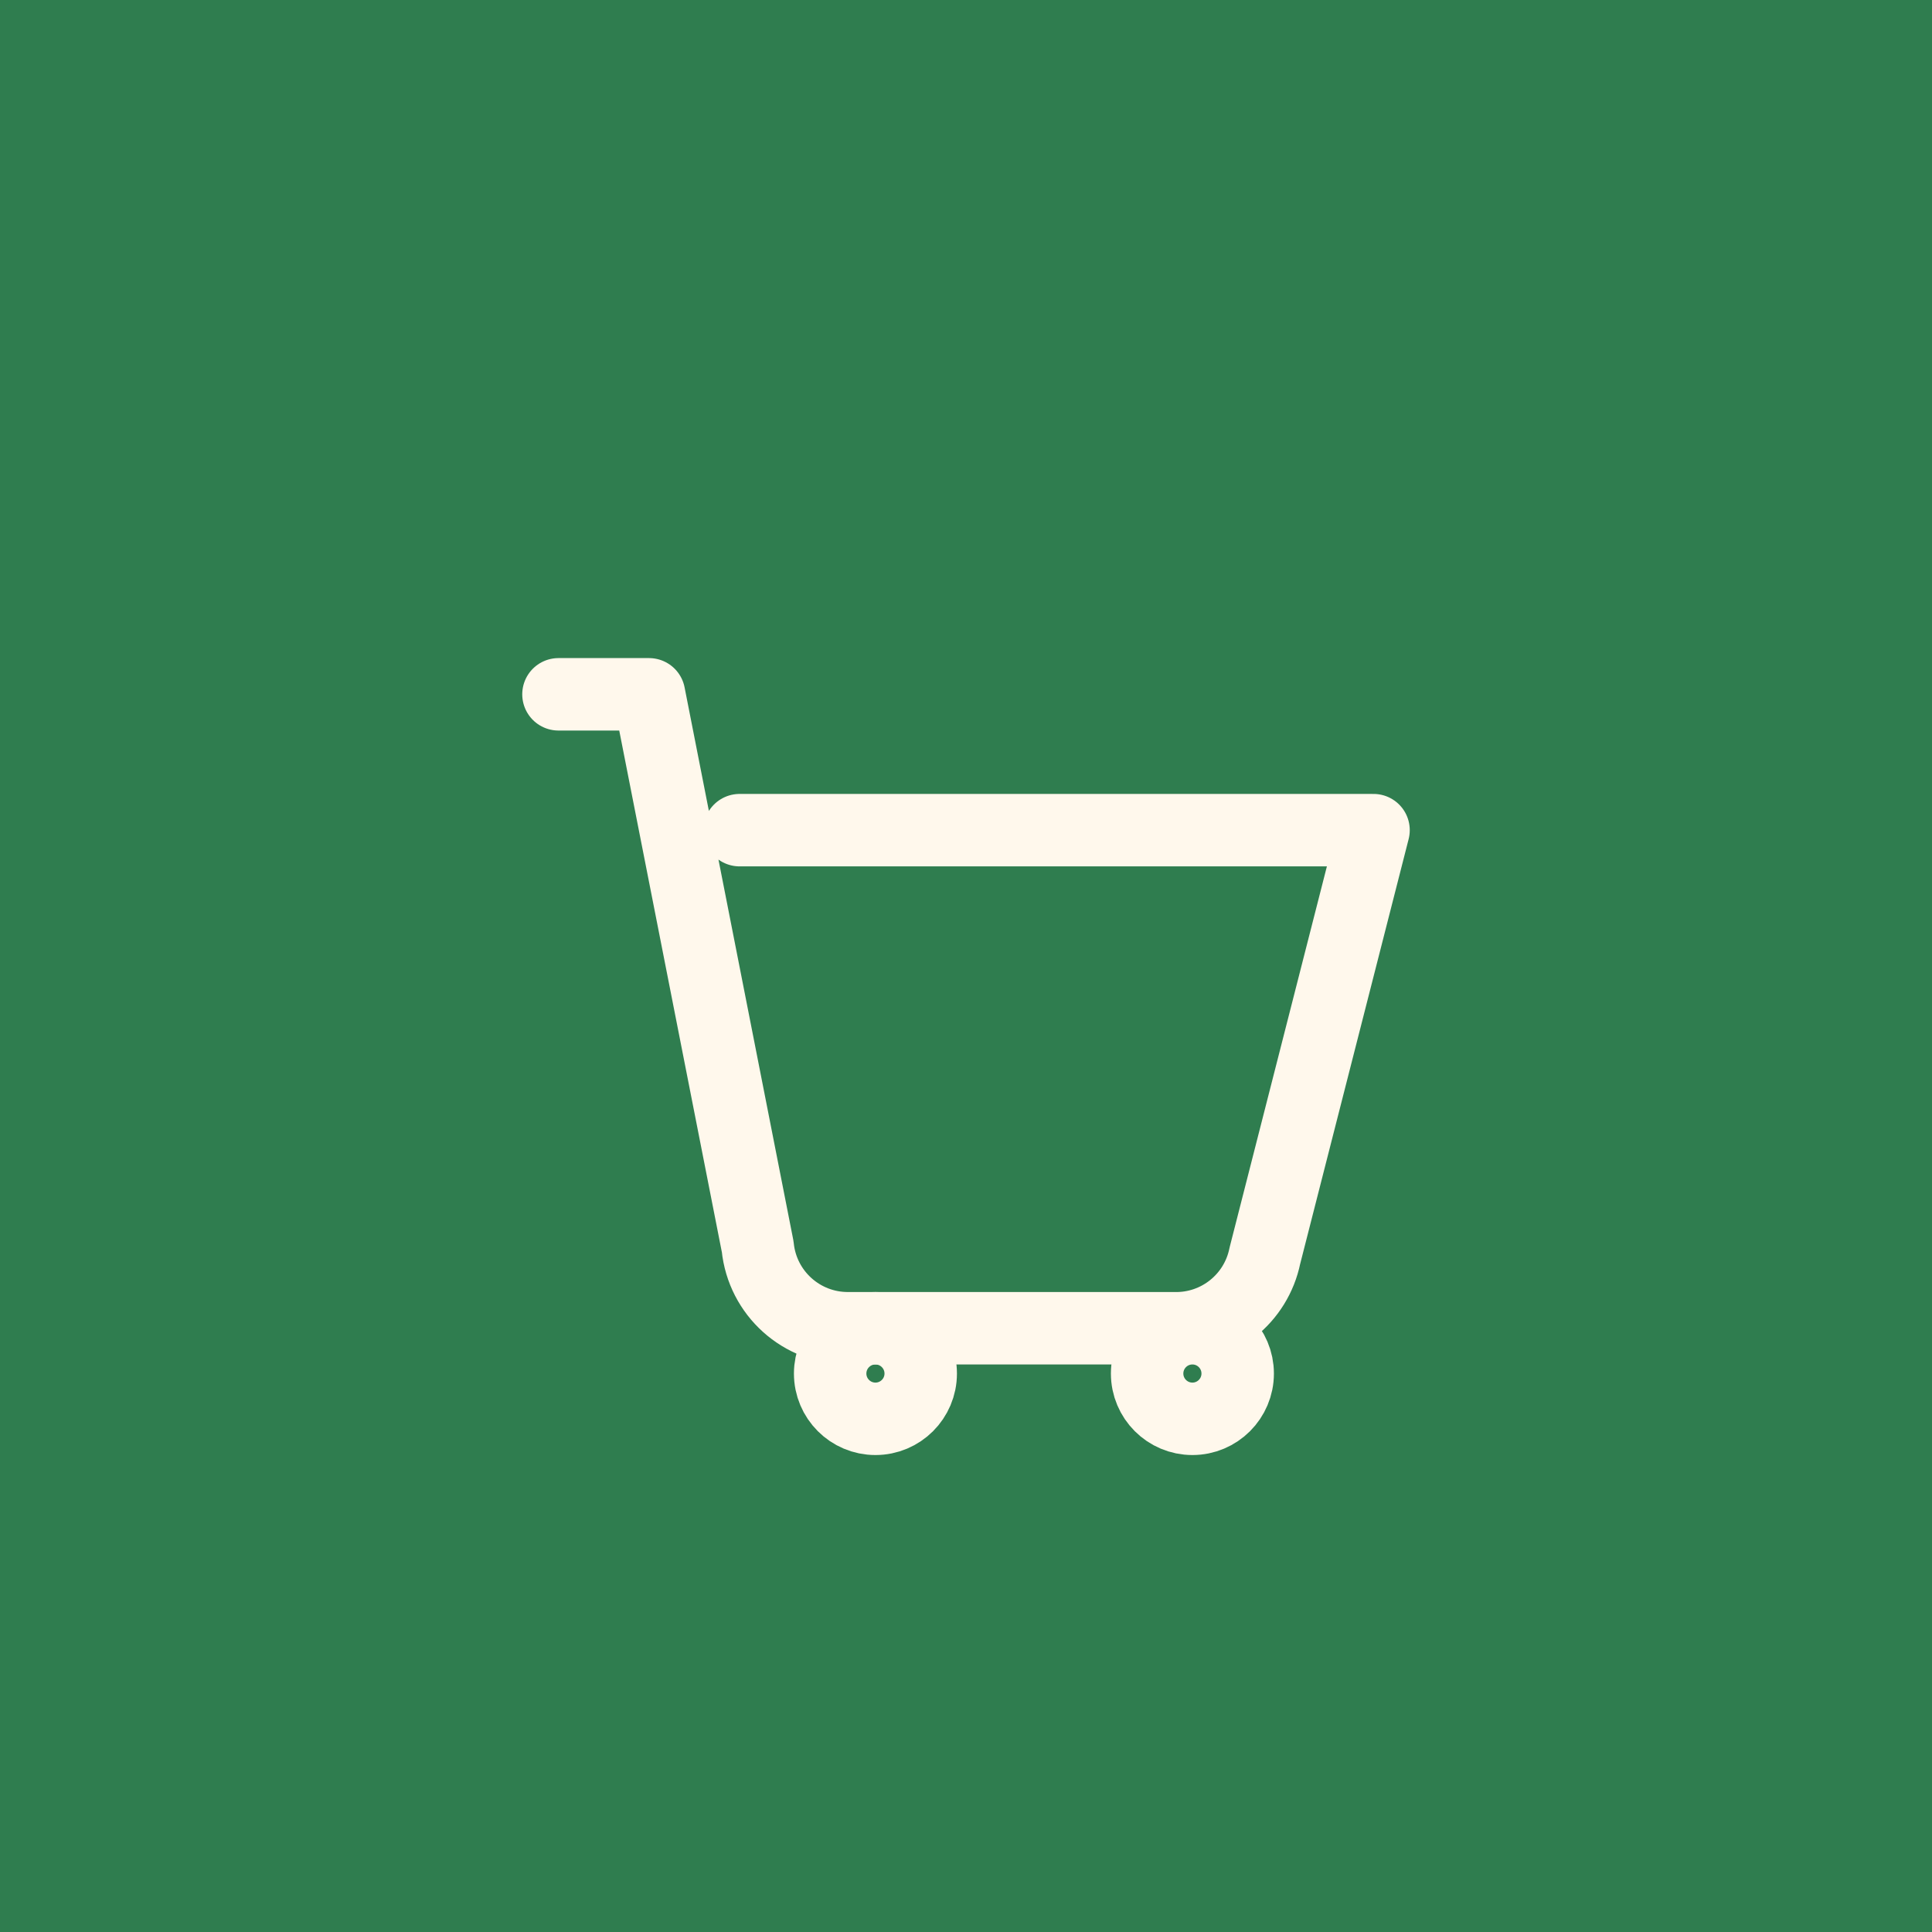
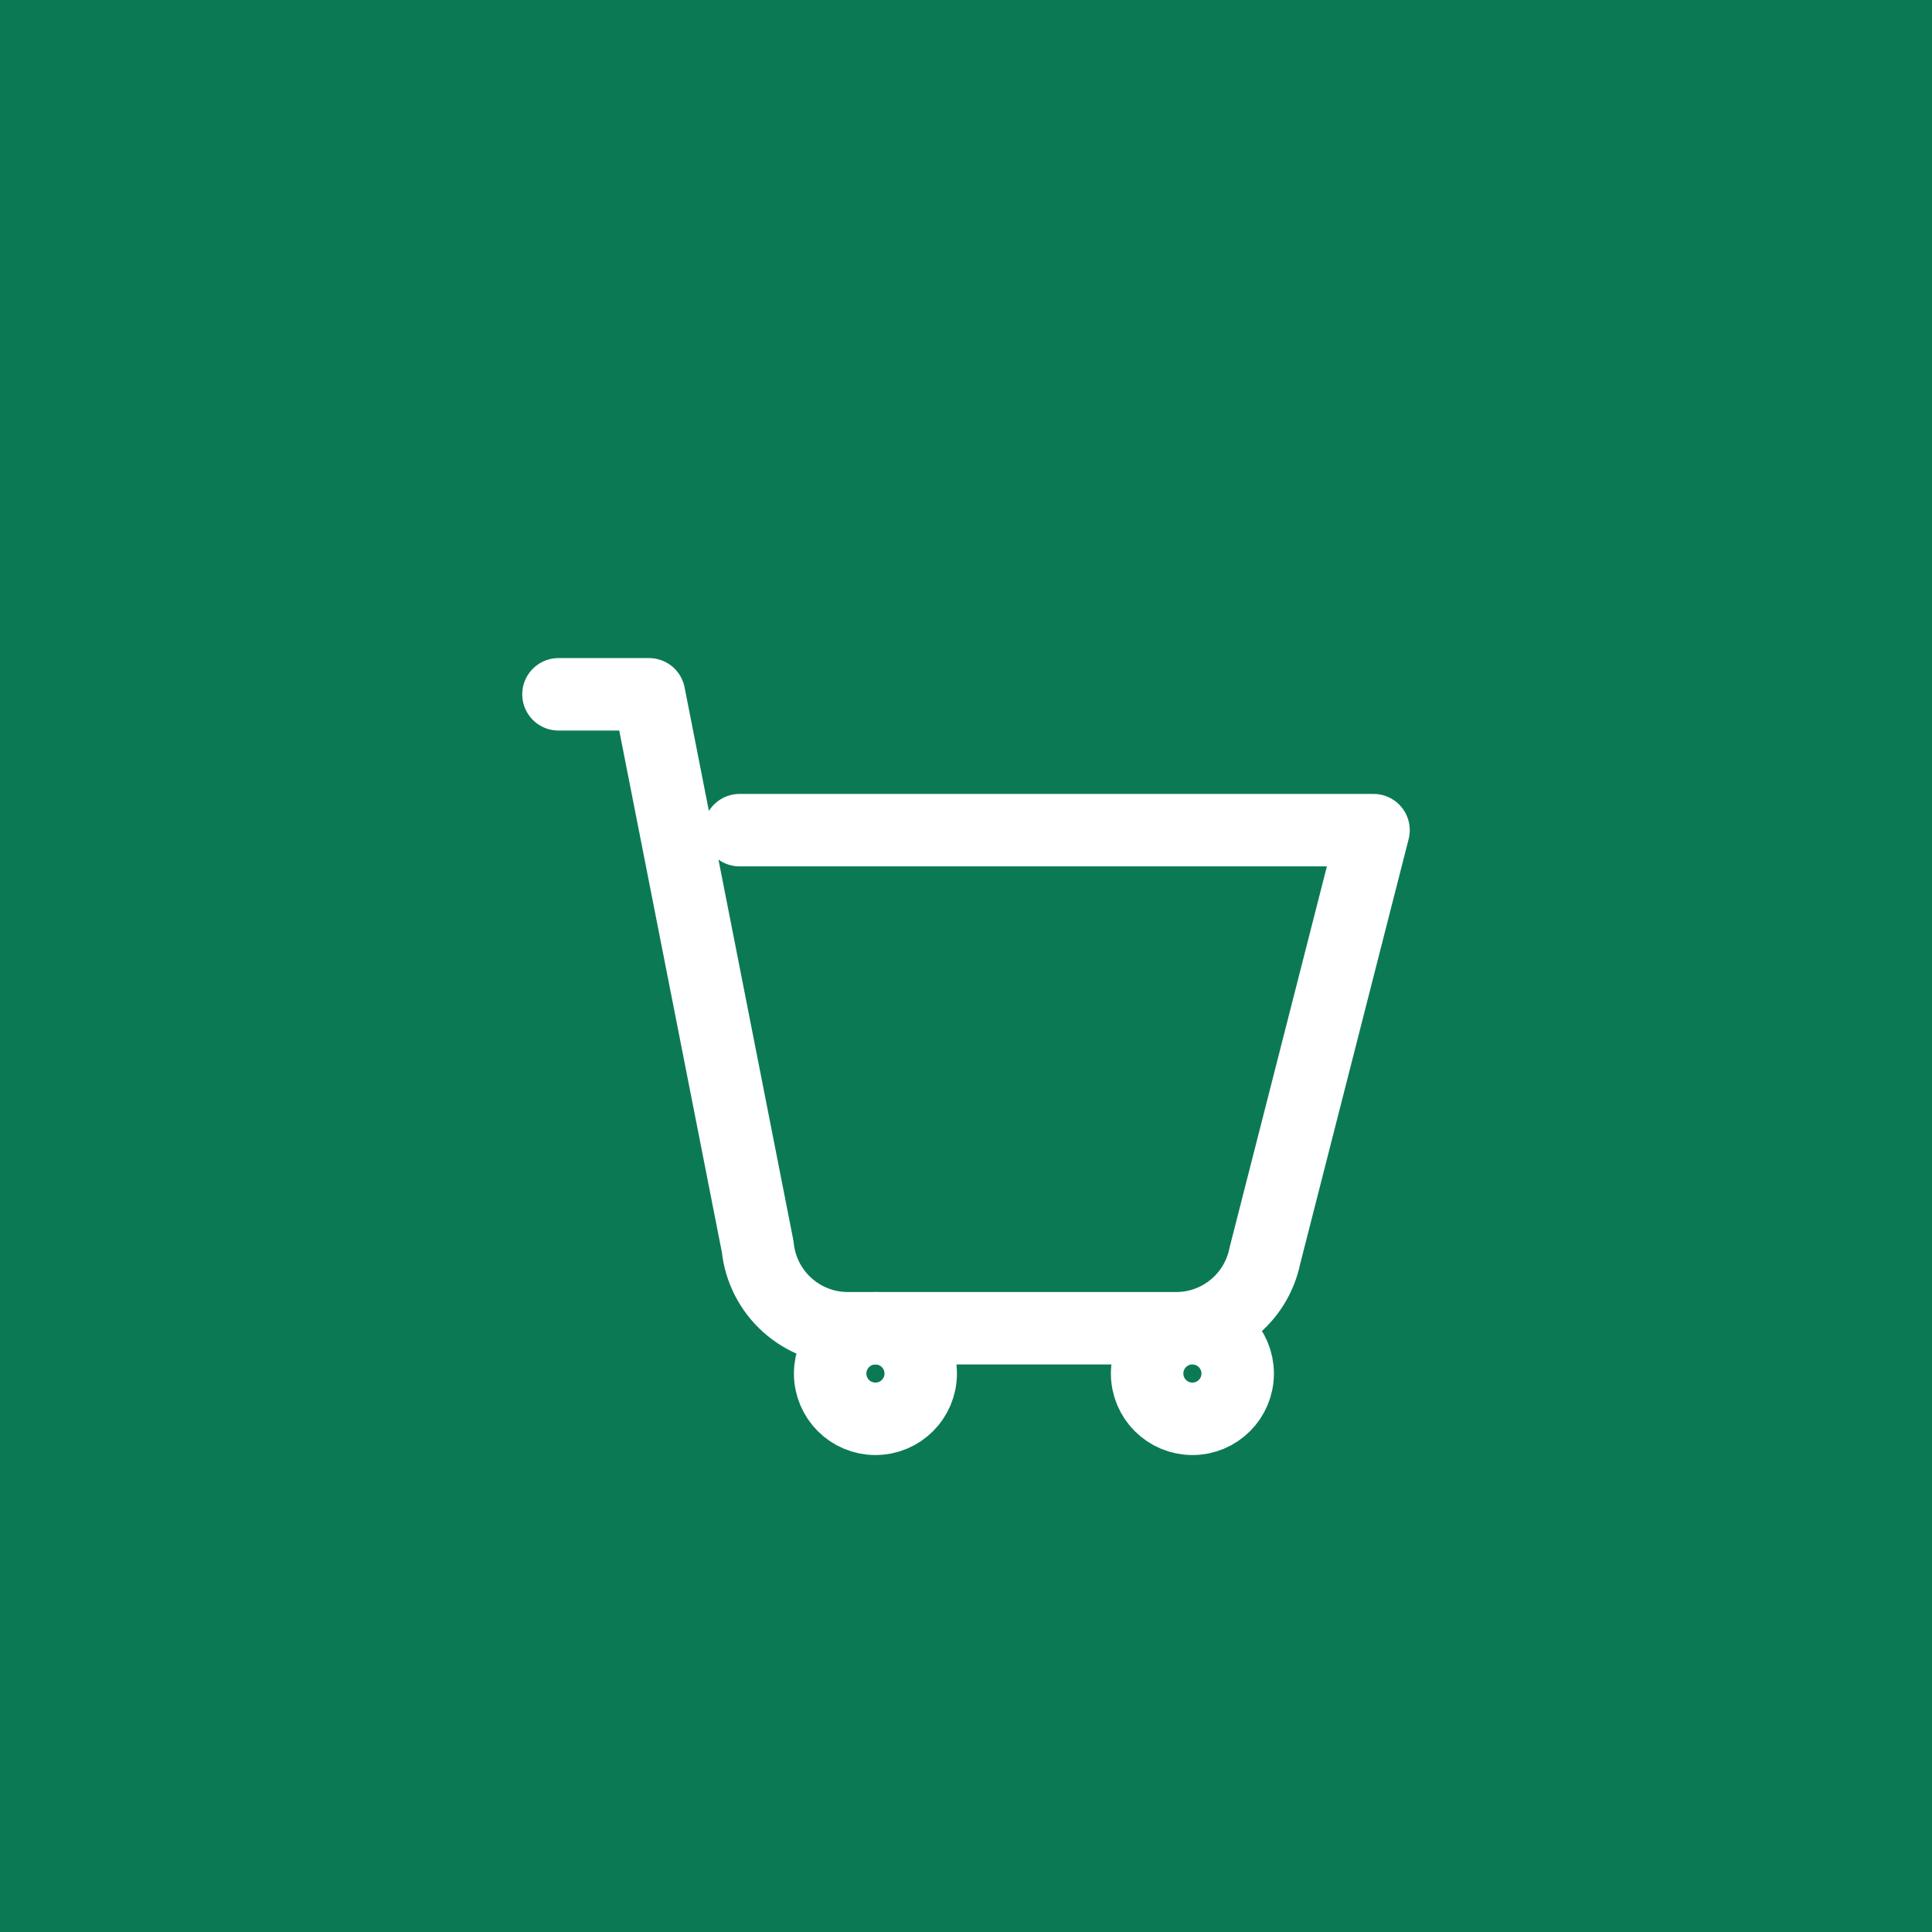
<svg xmlns="http://www.w3.org/2000/svg" viewBox="0 0 512 512">
-   <rect width="512" height="512" fill="#2F7D4F" />
-   <g transform="translate(112 112) scale(12)" fill="none" stroke="#FFF8EC" stroke-width="1.6" stroke-linecap="round" stroke-linejoin="round">
+   <rect width="512" height="512" fill="#0B7A54" />
+   <g transform="translate(112 112) scale(12)" fill="none" stroke="#FFFFFF" stroke-width="1.6" stroke-linecap="round" stroke-linejoin="round">
    <path d="M3 6h2l2.4 12.2a2 2 0 0 0 2 1.8h7.2a2 2 0 0 0 2-1.6L21 9H7" />
    <circle cx="10" cy="21" r="1" />
    <circle cx="17" cy="21" r="1" />
  </g>
</svg>
